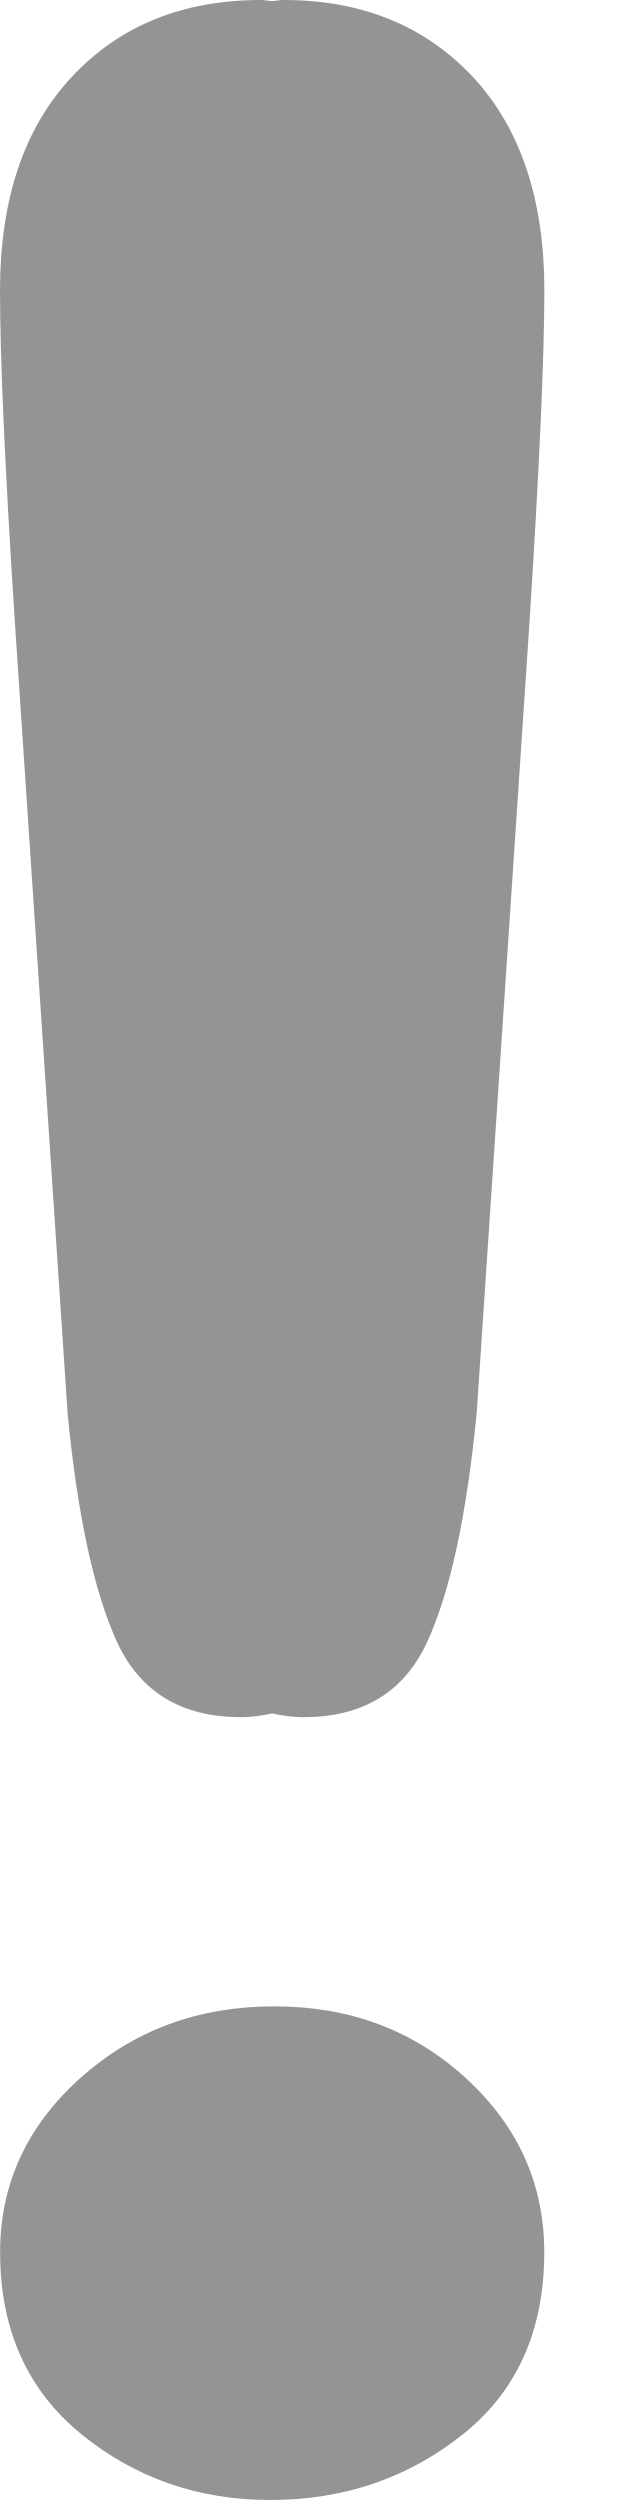
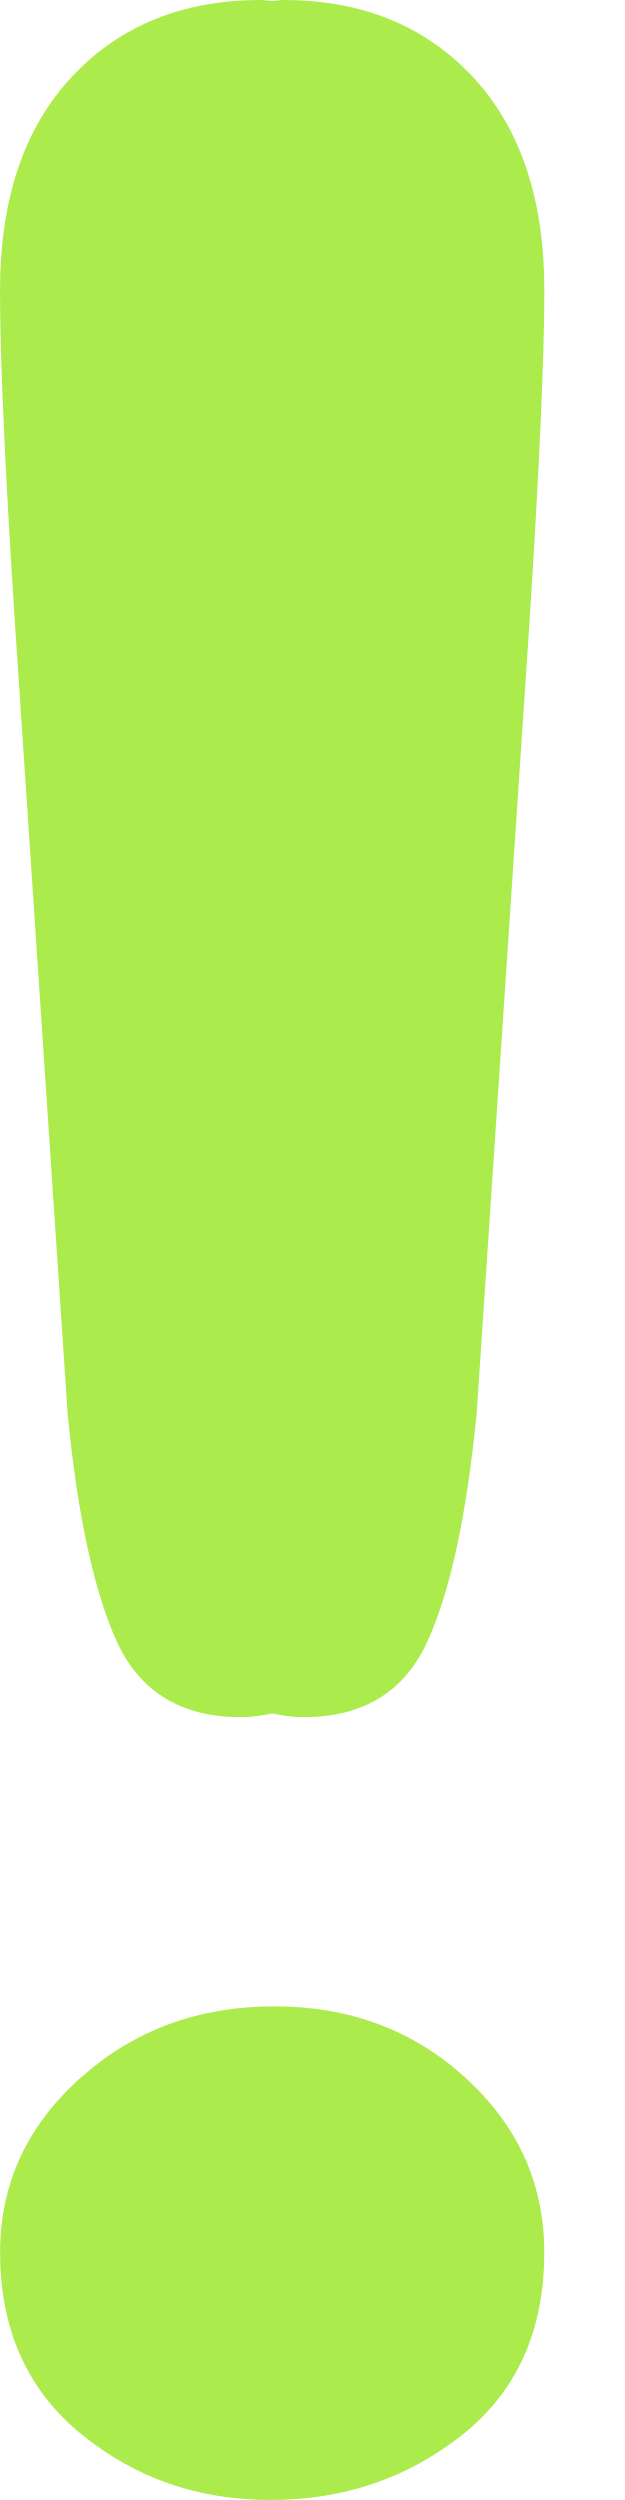
<svg xmlns="http://www.w3.org/2000/svg" width="6" height="24" viewBox="0 0 6 24" fill="none">
-   <path d="M0.649 13.569C0.744 14.552 0.904 15.283 1.124 15.765C1.347 16.245 1.744 16.485 2.314 16.485C2.421 16.485 2.517 16.469 2.612 16.449C2.709 16.469 2.804 16.485 2.912 16.485C3.482 16.485 3.878 16.245 4.1 15.765C4.322 15.283 4.479 14.552 4.576 13.569L5.083 5.976C5.178 4.496 5.225 3.434 5.226 2.79C5.226 1.913 4.996 1.228 4.538 0.737C4.077 0.245 3.471 -0 2.722 2.04699e-07C2.682 2.04699e-07 2.652 0.009 2.612 0.01C2.575 0.009 2.544 2.04699e-07 2.506 2.04699e-07C1.754 2.04699e-07 1.15 0.245 0.69 0.737C0.23 1.229 0 1.914 1.05005e-06 2.79C-0 3.435 0.047 4.497 0.143 5.977L0.649 13.569ZM2.631 19.261C1.903 19.261 1.285 19.49 0.771 19.949C0.258 20.409 0.001 20.967 0.001 21.622C0.001 22.361 0.261 22.943 0.778 23.366C1.297 23.789 1.902 24 2.594 24C3.298 24 3.913 23.791 4.438 23.374C4.963 22.958 5.225 22.372 5.225 21.623C5.225 20.967 4.974 20.41 4.472 19.95C3.97 19.49 3.356 19.26 2.63 19.261" fill="#949494" />
+   <path d="M0.649 13.569C0.744 14.552 0.904 15.283 1.124 15.765C1.347 16.245 1.744 16.485 2.314 16.485C2.421 16.485 2.517 16.469 2.612 16.449C2.709 16.469 2.804 16.485 2.912 16.485C3.482 16.485 3.878 16.245 4.1 15.765C4.322 15.283 4.479 14.552 4.576 13.569L5.083 5.976C5.178 4.496 5.225 3.434 5.226 2.79C5.226 1.913 4.996 1.228 4.538 0.737C4.077 0.245 3.471 -0 2.722 2.04699e-07C2.682 2.04699e-07 2.652 0.009 2.612 0.01C2.575 0.009 2.544 2.04699e-07 2.506 2.04699e-07C1.754 2.04699e-07 1.15 0.245 0.69 0.737C0.23 1.229 0 1.914 1.05005e-06 2.79C-0 3.435 0.047 4.497 0.143 5.977L0.649 13.569ZM2.631 19.261C1.903 19.261 1.285 19.49 0.771 19.949C0.258 20.409 0.001 20.967 0.001 21.622C0.001 22.361 0.261 22.943 0.778 23.366C1.297 23.789 1.902 24 2.594 24C3.298 24 3.913 23.791 4.438 23.374C4.963 22.958 5.225 22.372 5.225 21.623C5.225 20.967 4.974 20.41 4.472 19.95C3.97 19.49 3.356 19.26 2.63 19.261" fill="#ACEB4C" />
</svg>
